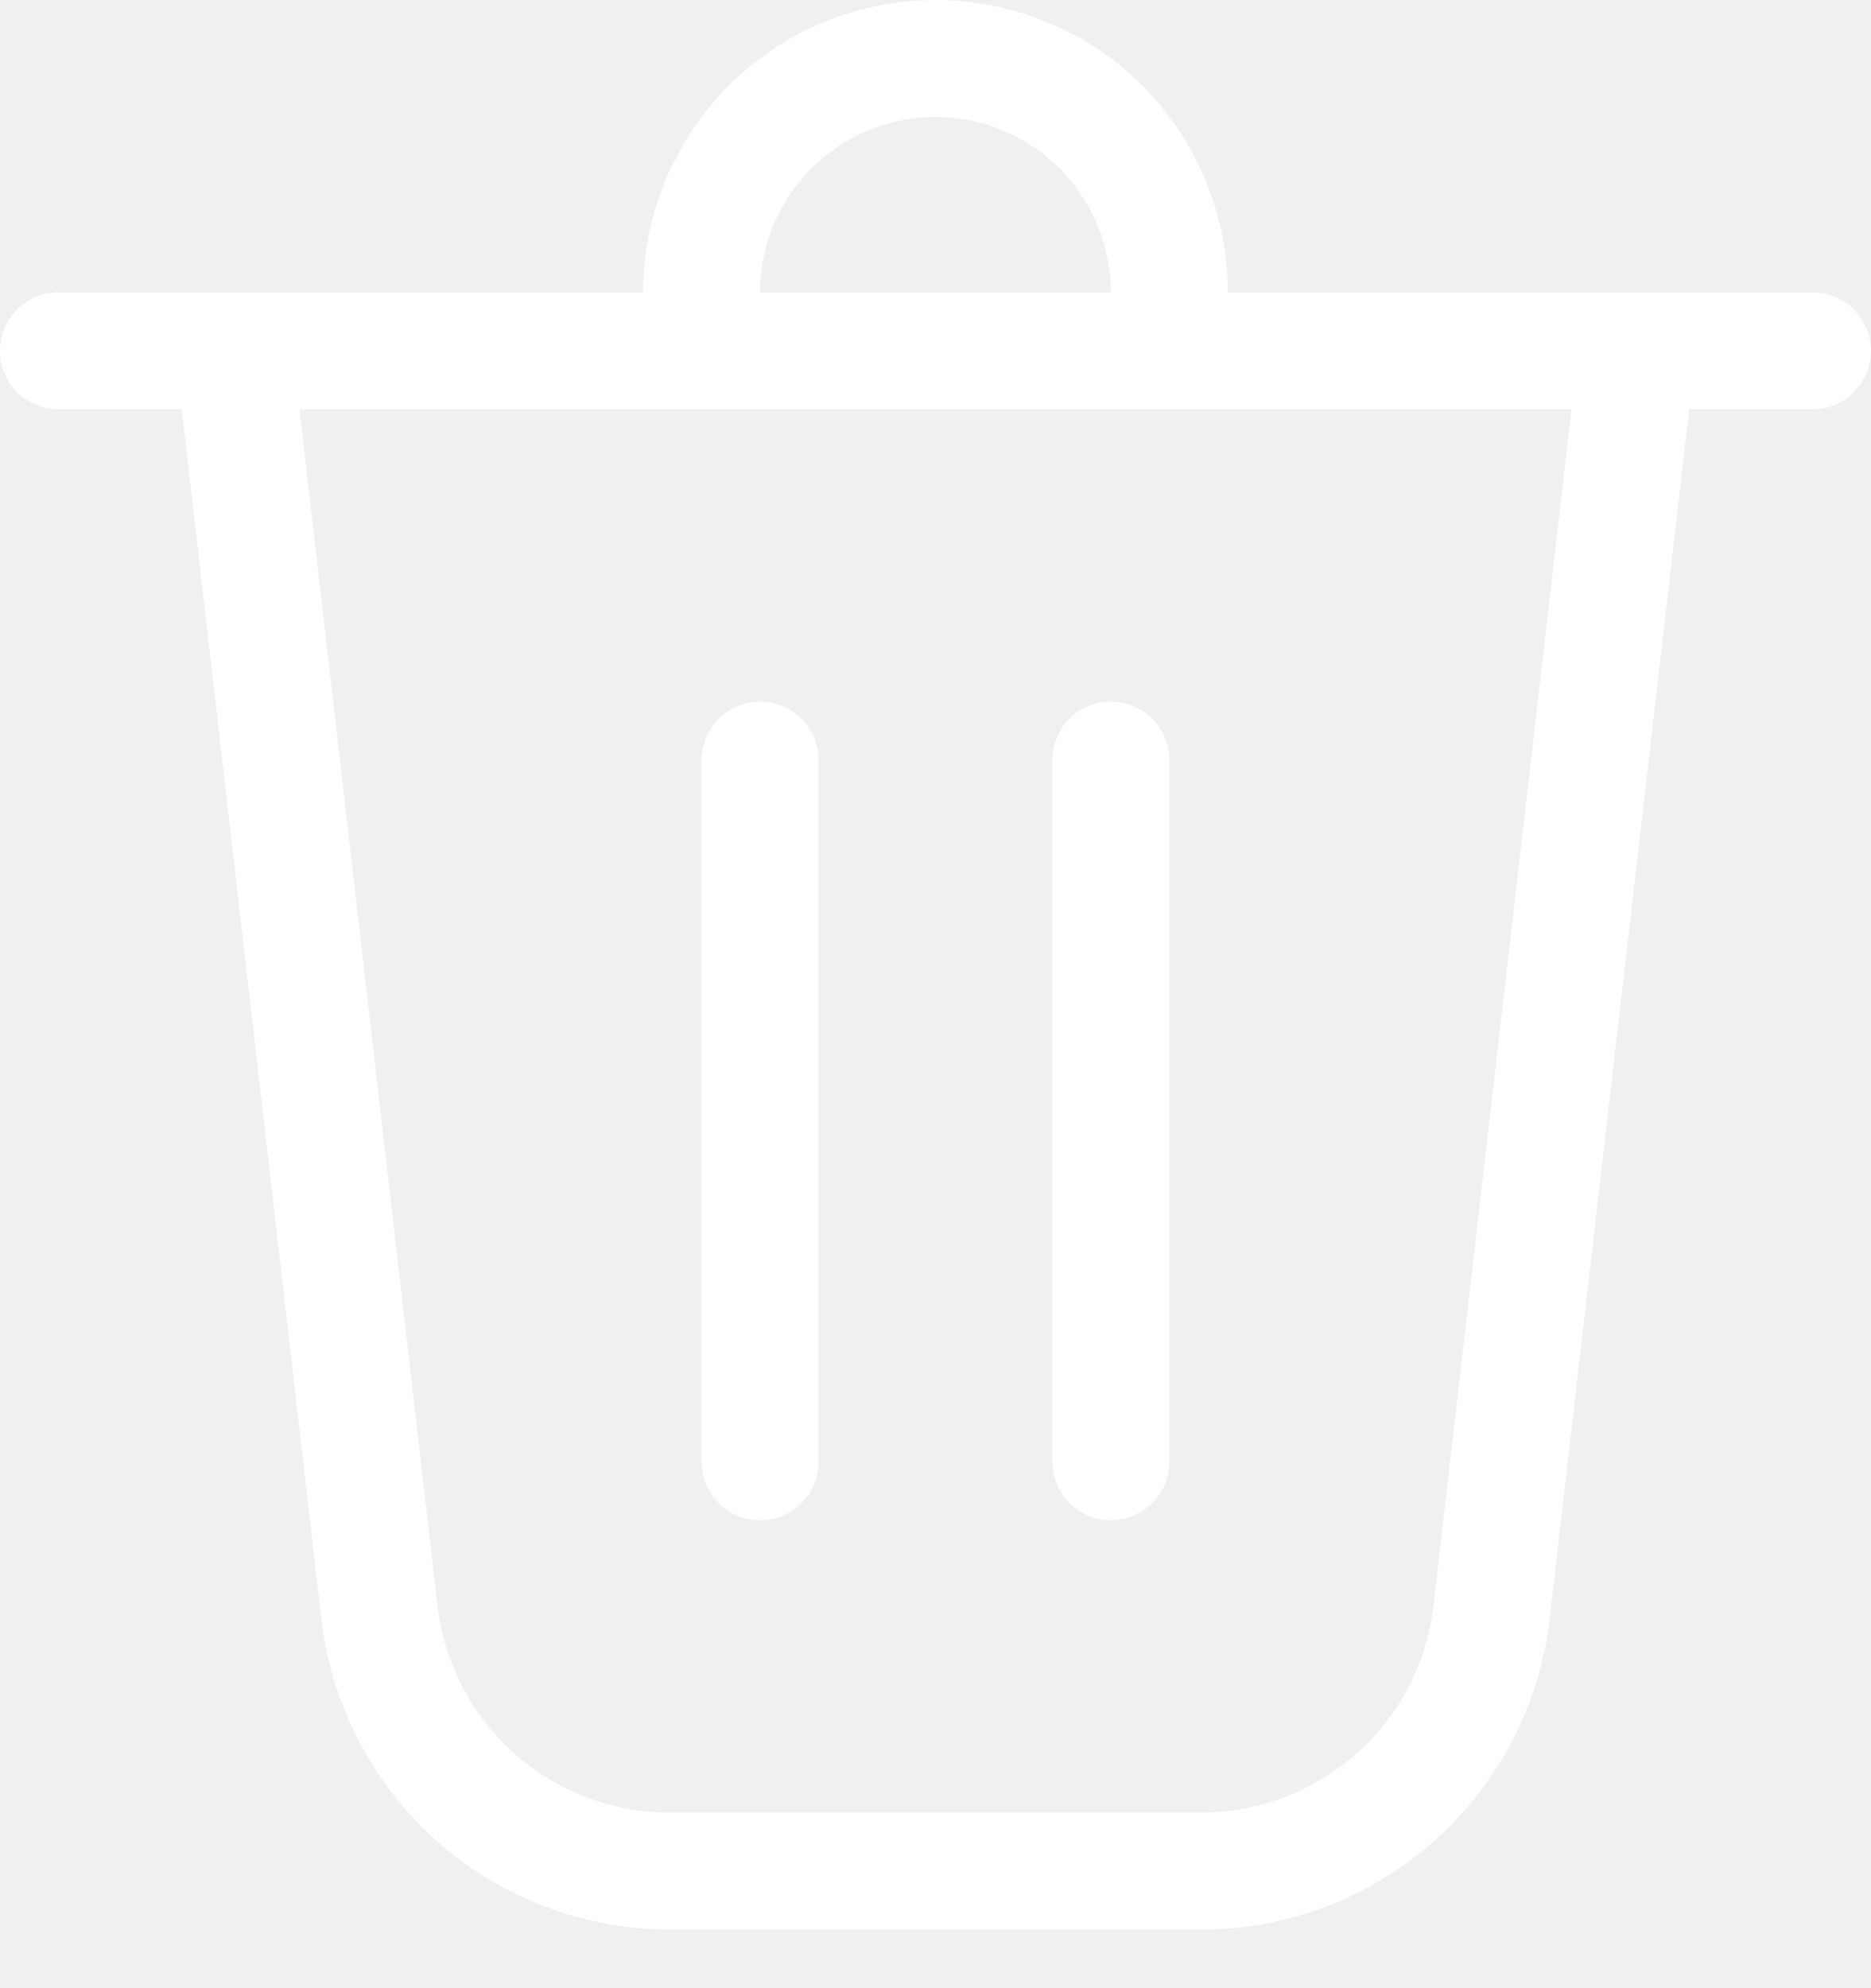
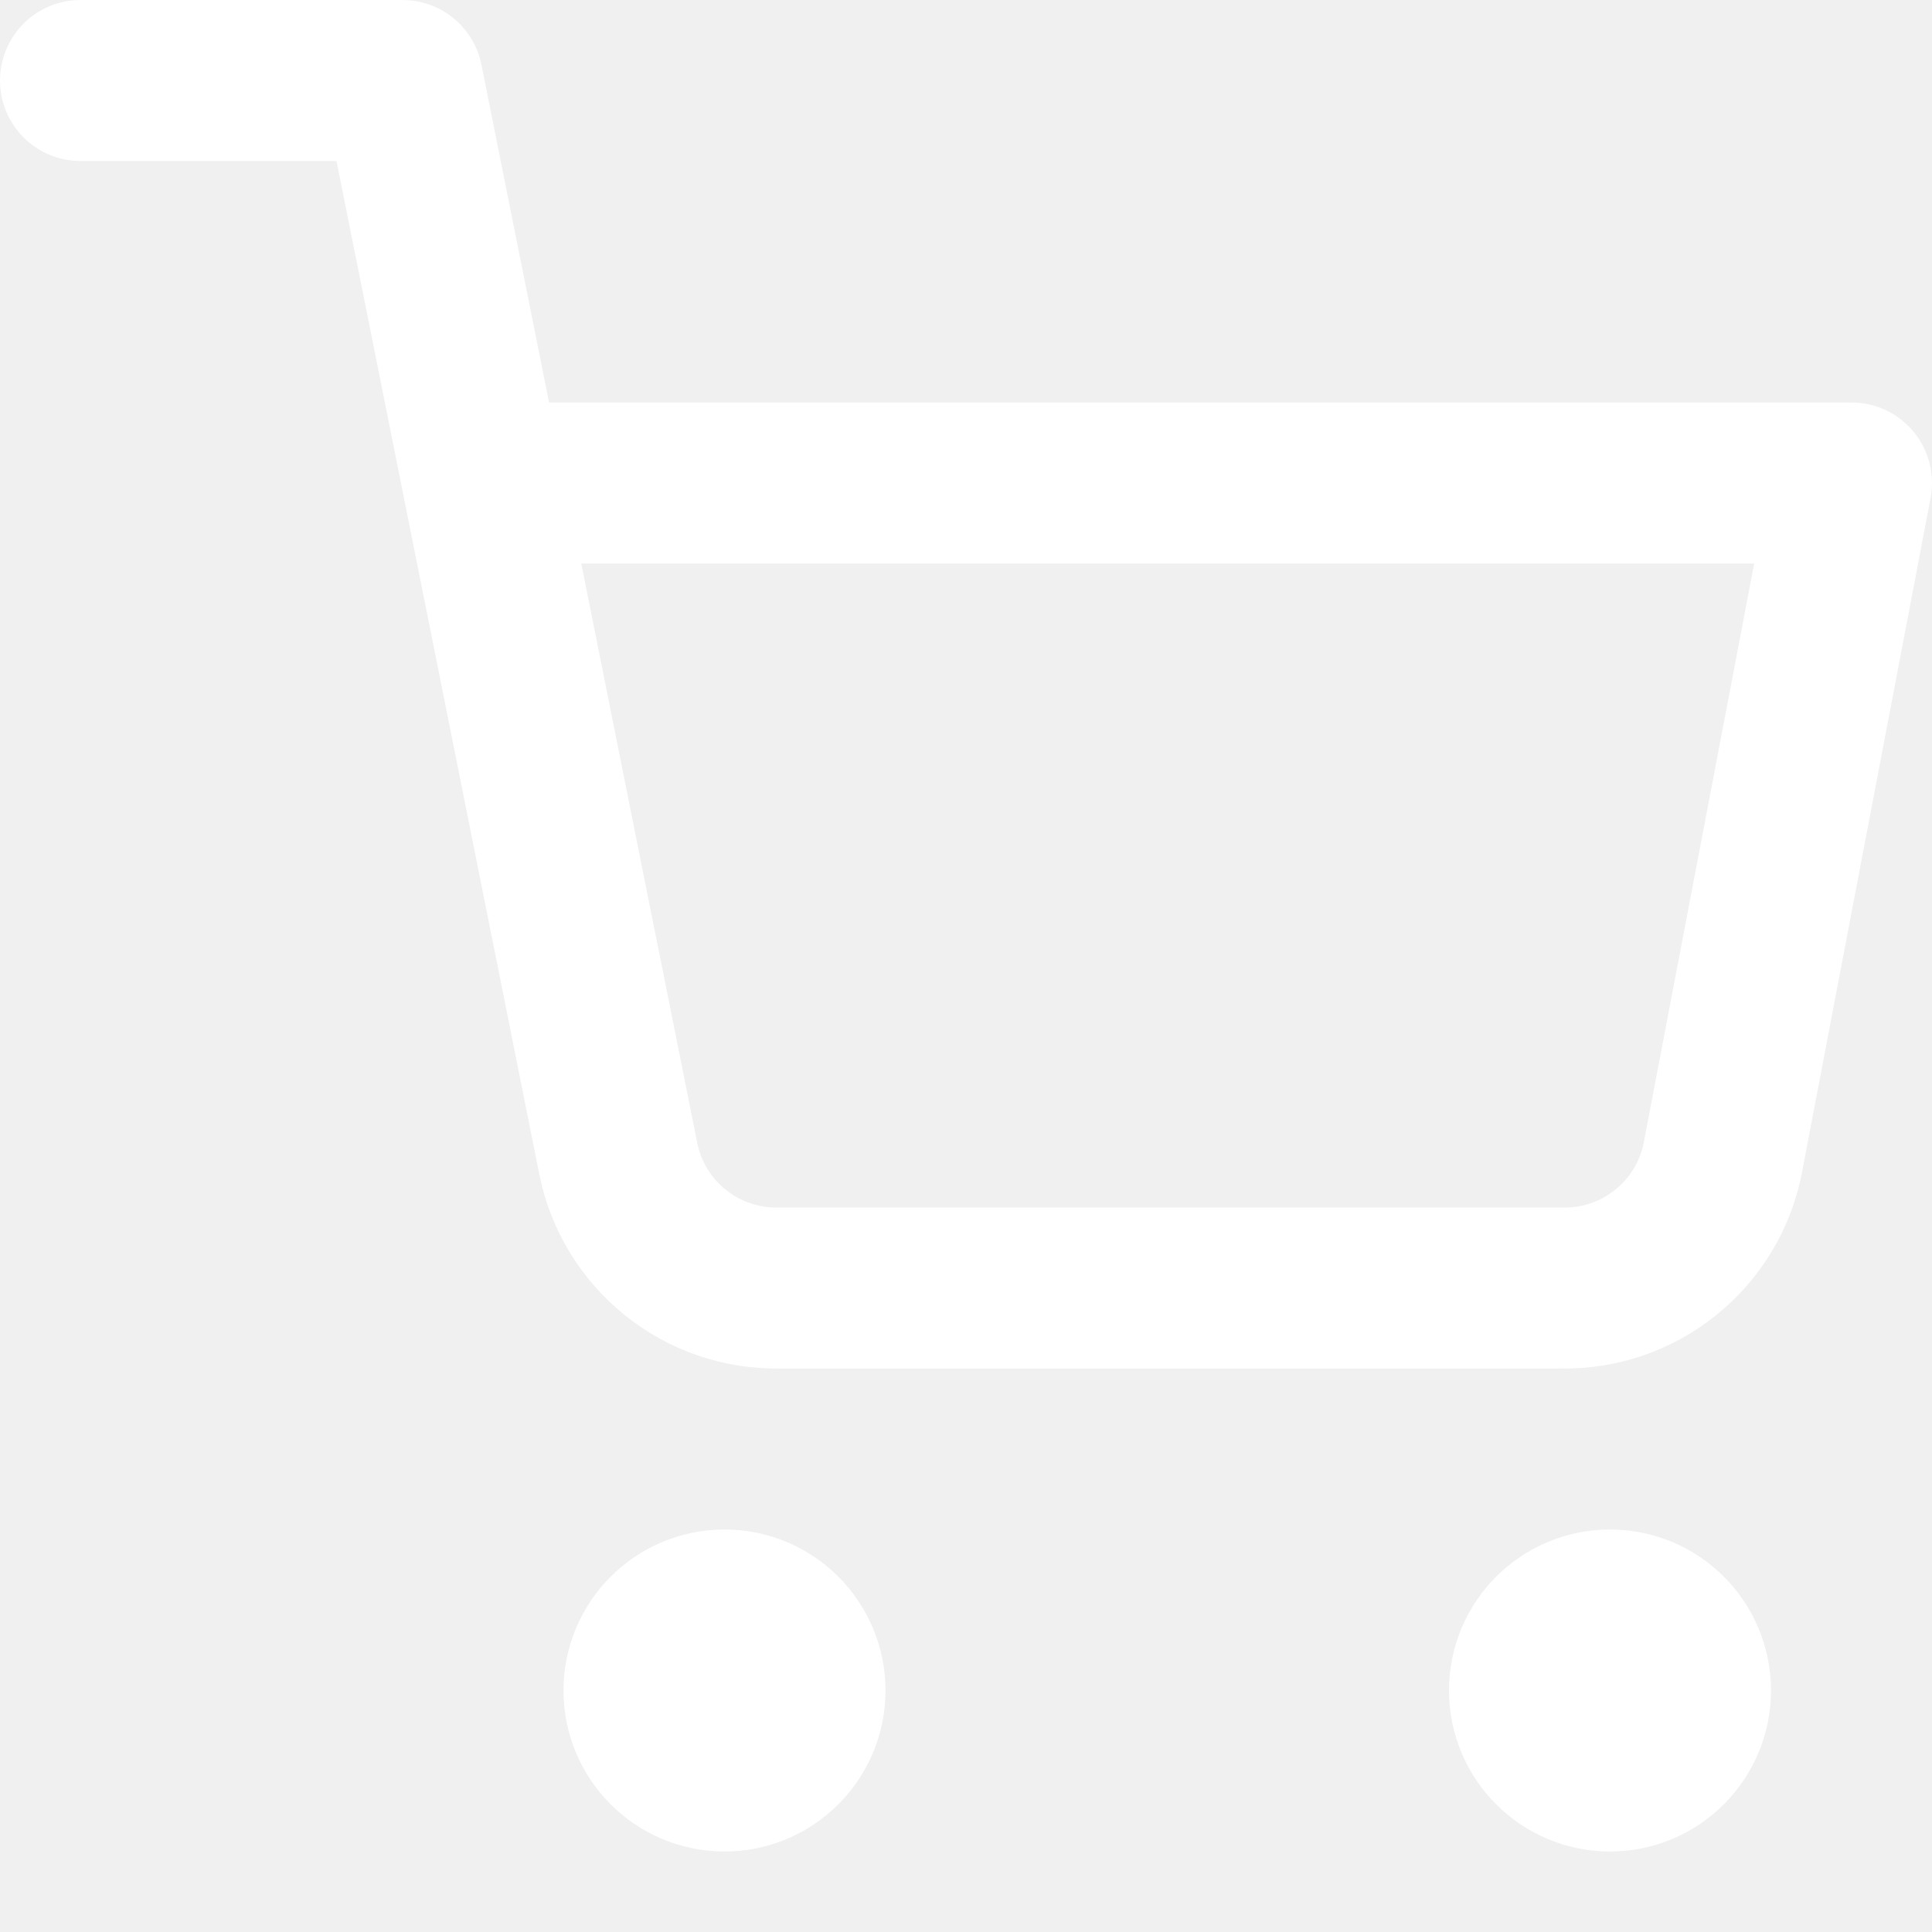
- <svg xmlns="http://www.w3.org/2000/svg" width="16" height="17" viewBox="0 0 16 17" fill="none">
-   <path d="M6.5 2.5H9.5C9.5 2.102 9.342 1.721 9.061 1.439C8.779 1.158 8.398 1 8 1C7.602 1 7.221 1.158 6.939 1.439C6.658 1.721 6.5 2.102 6.5 2.5ZM5.5 2.5C5.5 1.837 5.763 1.201 6.232 0.732C6.701 0.263 7.337 0 8 0C8.663 0 9.299 0.263 9.768 0.732C10.237 1.201 10.5 1.837 10.5 2.5H15.5C15.633 2.5 15.76 2.553 15.854 2.646C15.947 2.74 16 2.867 16 3C16 3.133 15.947 3.26 15.854 3.354C15.76 3.447 15.633 3.5 15.5 3.5H14.446L13.252 13.844C13.168 14.575 12.817 15.25 12.268 15.74C11.718 16.229 11.008 16.5 10.272 16.5H5.728C4.992 16.5 4.282 16.229 3.732 15.74C3.183 15.25 2.832 14.575 2.748 13.844L1.554 3.5H0.5C0.367 3.5 0.24 3.447 0.146 3.354C0.053 3.26 0 3.133 0 3C0 2.867 0.053 2.74 0.146 2.646C0.24 2.553 0.367 2.5 0.5 2.5H5.5ZM3.741 13.73C3.797 14.217 4.031 14.667 4.397 14.993C4.764 15.32 5.237 15.5 5.728 15.5H10.272C10.763 15.5 11.236 15.32 11.603 14.993C11.969 14.667 12.203 14.217 12.259 13.73L13.439 3.5H2.561L3.741 13.73ZM6.5 6C6.633 6 6.76 6.053 6.854 6.146C6.947 6.24 7 6.367 7 6.5V12.5C7 12.633 6.947 12.76 6.854 12.854C6.76 12.947 6.633 13 6.5 13C6.367 13 6.24 12.947 6.146 12.854C6.053 12.76 6 12.633 6 12.5V6.5C6 6.367 6.053 6.24 6.146 6.146C6.24 6.053 6.367 6 6.5 6ZM10 6.5C10 6.367 9.947 6.24 9.854 6.146C9.76 6.053 9.633 6 9.5 6C9.367 6 9.24 6.053 9.146 6.146C9.053 6.24 9 6.367 9 6.5V12.5C9 12.633 9.053 12.76 9.146 12.854C9.24 12.947 9.367 13 9.5 13C9.633 13 9.76 12.947 9.854 12.854C9.947 12.76 10 12.633 10 12.5V6.5Z" fill="white" />
+ <svg xmlns="http://www.w3.org/2000/svg" width="24" height="24" viewBox="0 0 24 24" fill="none">
+   <path d="M9 22C9.552 22 10 21.552 10 21C10 20.448 9.552 20 9 20C8.448 20 8 20.448 8 21C8 21.552 8.448 22 9 22Z" stroke="white" stroke-width="2" stroke-linecap="round" stroke-linejoin="round" />
+   <path d="M20 22C20.552 22 21 21.552 21 21C21 20.448 20.552 20 20 20C19.448 20 19 20.448 19 21C19 21.552 19.448 22 20 22Z" stroke="white" stroke-width="2" stroke-linecap="round" stroke-linejoin="round" />
+   <path d="M1 1H5L7.68 14.39C7.771 14.85 8.022 15.264 8.388 15.558C8.753 15.853 9.211 16.009 9.68 16H19.4C19.869 16.009 20.327 15.853 20.692 15.558C21.058 15.264 21.309 14.85 21.4 14.39L23 6H6" stroke="white" stroke-width="2" stroke-linecap="round" stroke-linejoin="round" />
</svg>
